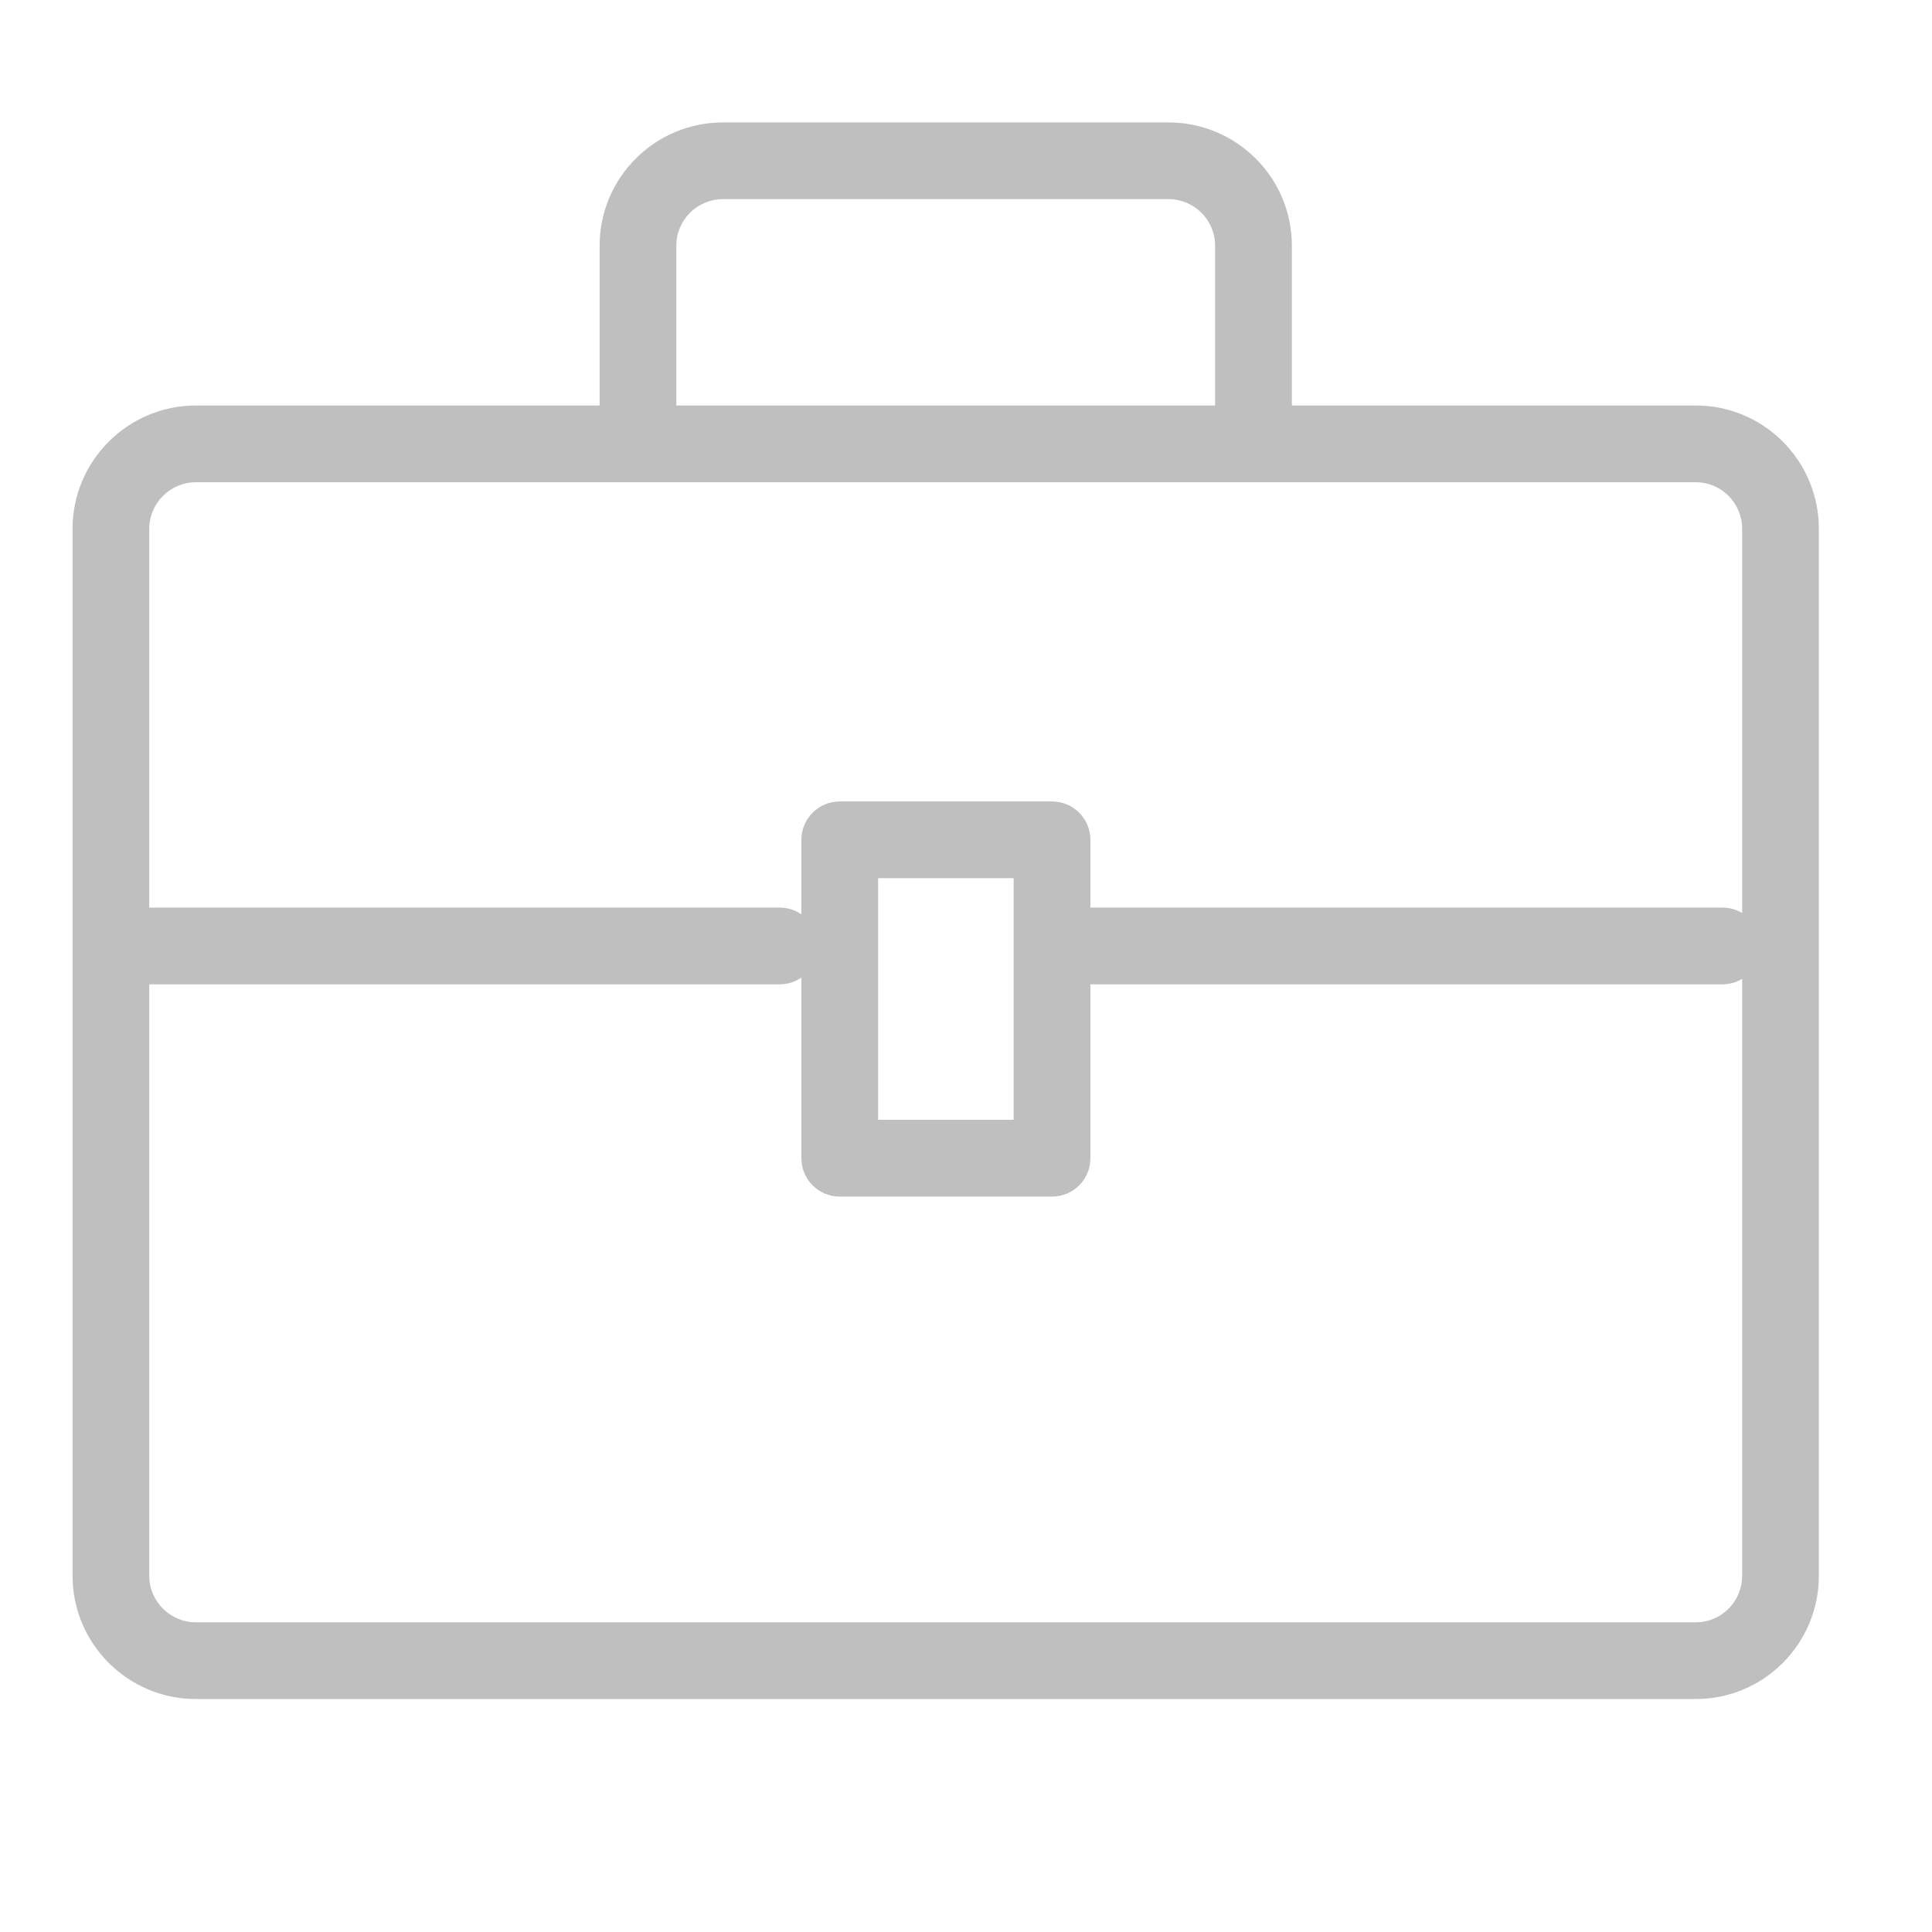
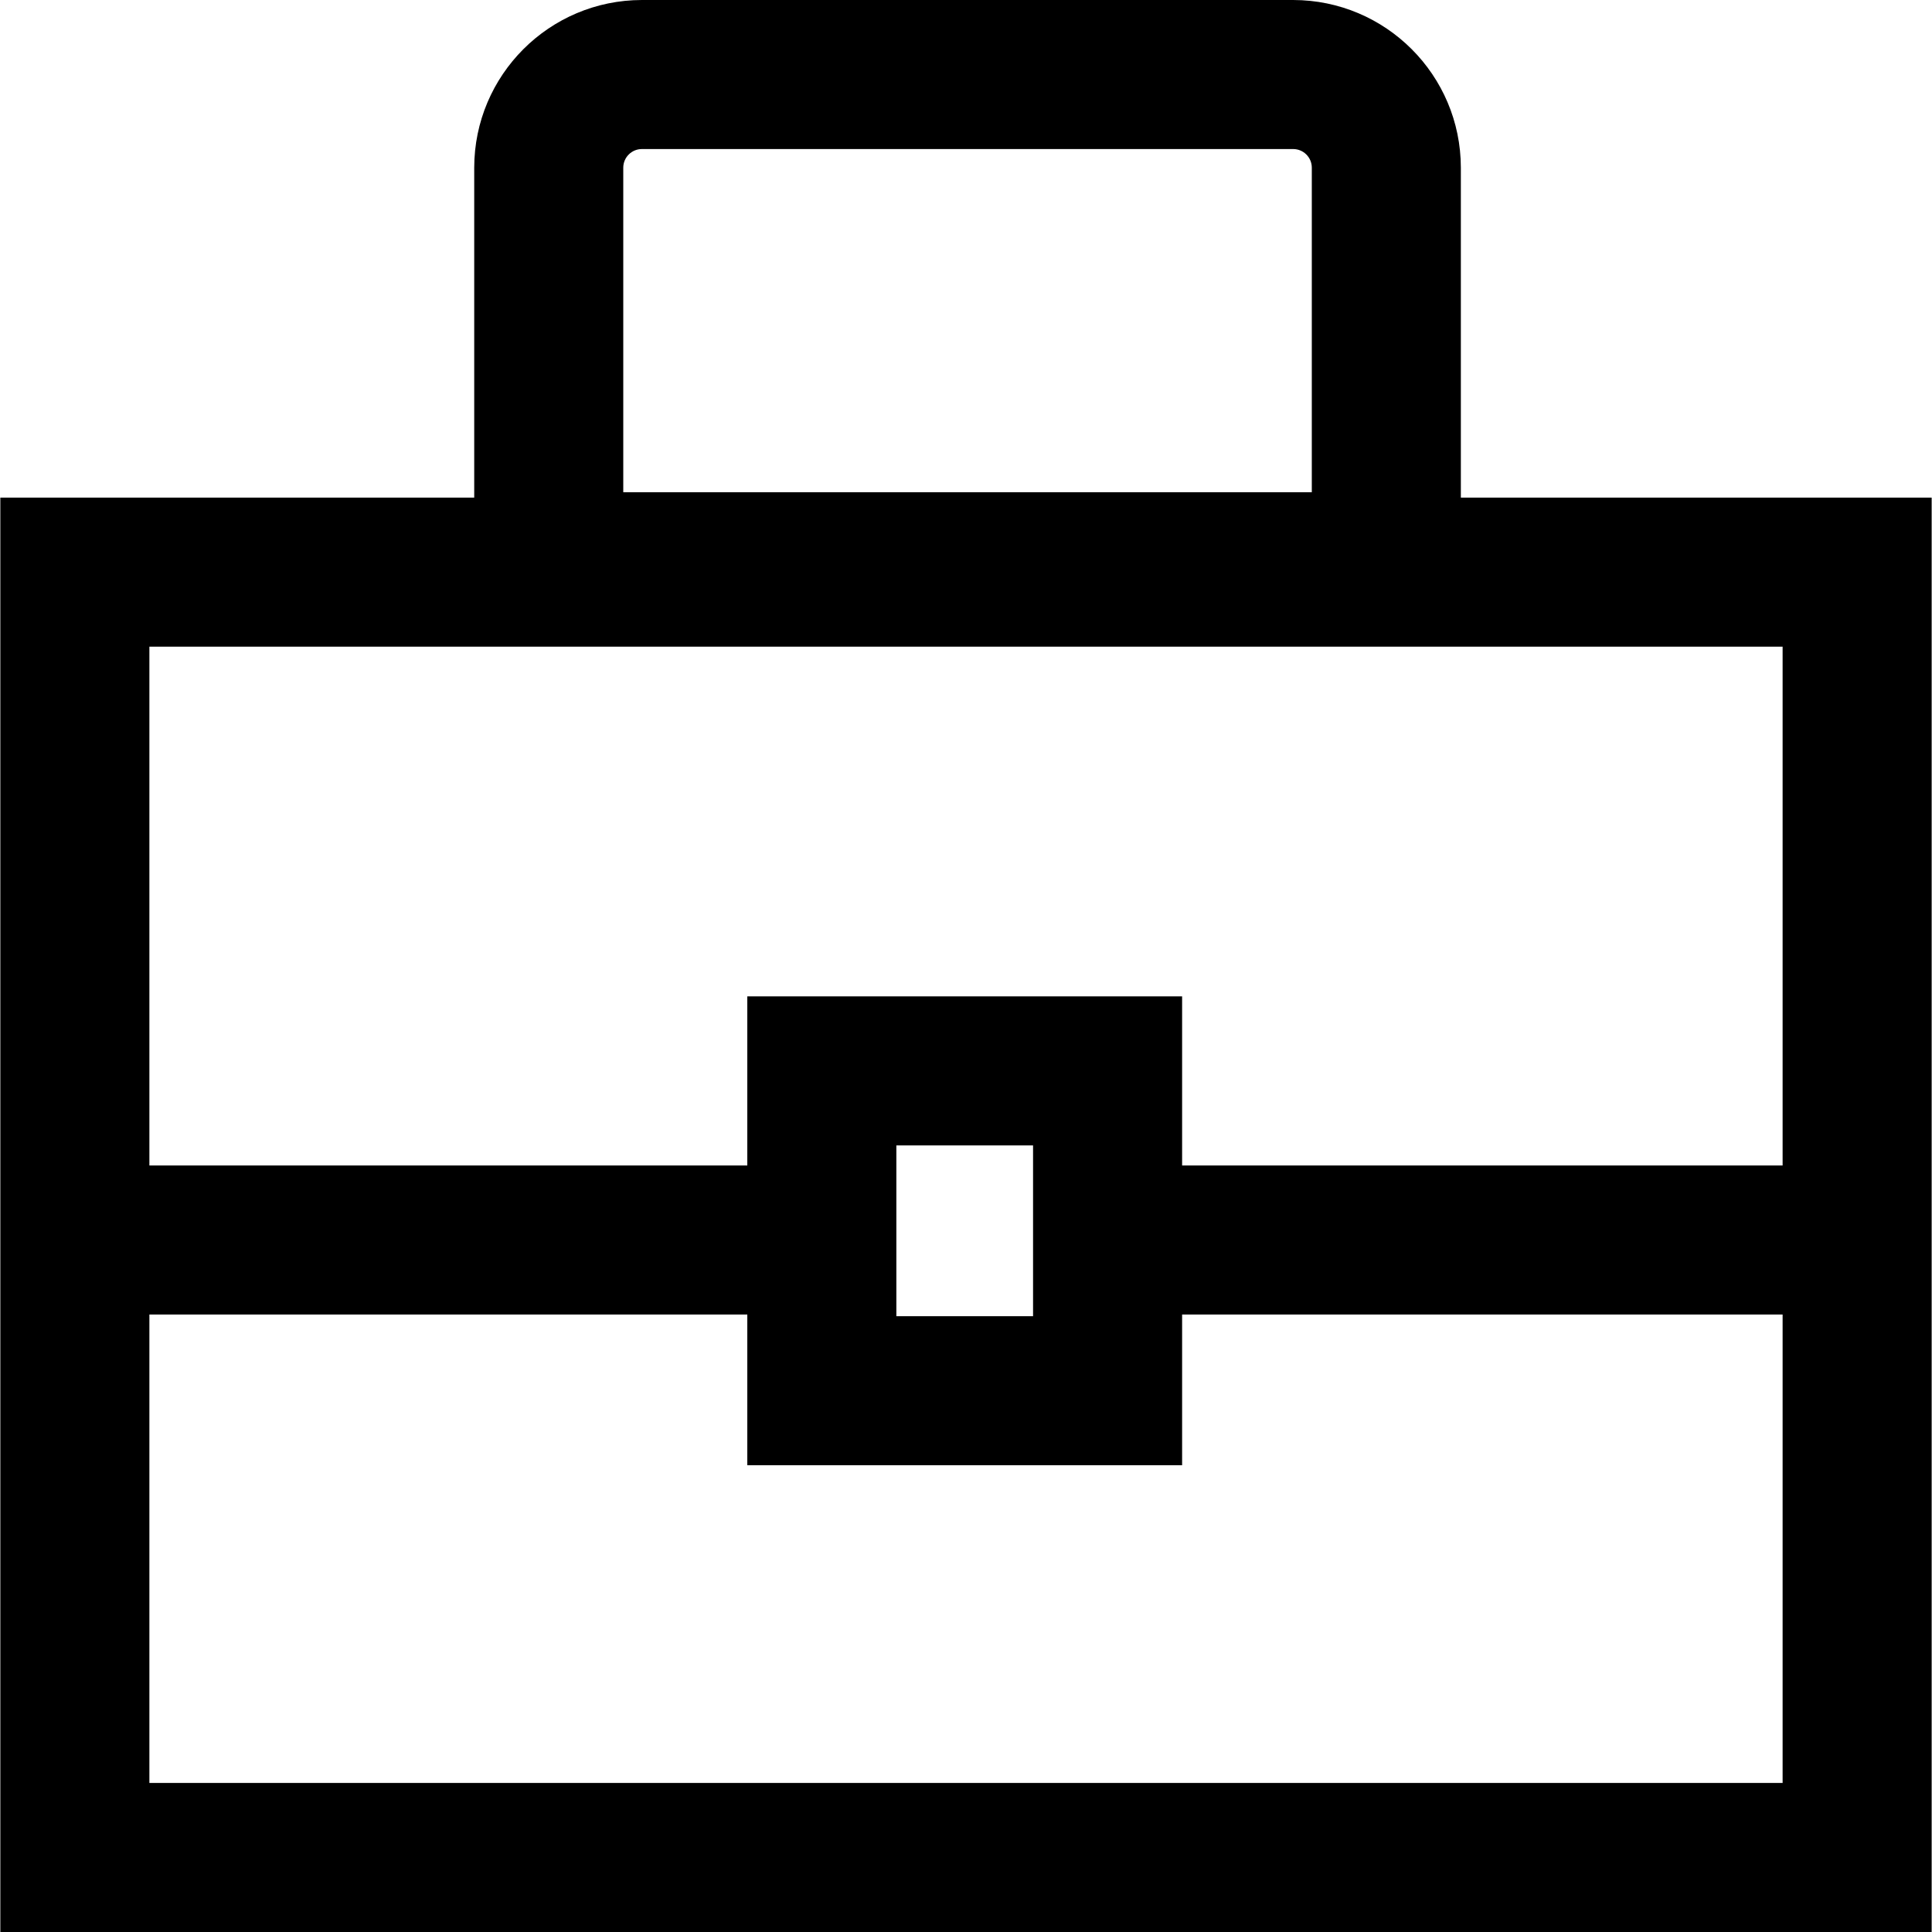
- <svg xmlns="http://www.w3.org/2000/svg" t="1553828490559" class="icon" style="" viewBox="0 0 1024 1024" version="1.1" p-id="1684" width="200" height="200">
+ <svg xmlns="http://www.w3.org/2000/svg" t="1660212563661" class="icon" viewBox="0 0 1024 1024" version="1.1" p-id="3580" width="200" height="200">
  <defs>
    <style type="text/css" />
  </defs>
-   <path d="M898.832 900.518 103.817 900.518c-36.003 0-65.364-29.286-65.364-65.314l0-554.949c0-36.042 29.362-65.327 65.364-65.327l795.016 0c36.003 0 65.199 29.285 65.199 65.327l0 554.949C964.031 871.232 934.835 900.518 898.832 900.518L898.832 900.518zM103.817 255.593c-13.576 0-24.712 11.085-24.712 24.663l0 554.949c0 13.576 11.137 24.663 24.712 24.663l795.016 0c13.577 0 24.547-11.086 24.547-24.663l0-554.949c0-13.577-10.971-24.663-24.547-24.663L103.817 255.593 103.817 255.593zM664.346 251.774c-11.161 0-20.332-9.081-20.332-20.332l0-101.279c0-13.576-11.048-24.624-24.7-24.624L383.182 105.54c-13.576 0-24.713 11.047-24.713 24.624l0 101.279c0 11.252-9.042 20.332-20.332 20.332-11.201 0-20.32-9.081-20.32-20.332l0-101.279c0-35.99 29.324-65.276 65.365-65.276l236.133 0c36.067 0 65.403 29.285 65.403 65.276l0 101.279C684.717 242.694 675.636 251.774 664.346 251.774L664.346 251.774zM413.233 521.726 75.694 521.726c-11.163 0-20.333-9.118-20.333-20.357 0-11.252 9.17-20.332 20.333-20.332l337.539 0c11.278 0 20.32 9.081 20.32 20.332C433.553 512.608 424.511 521.726 413.233 521.726L413.233 521.726zM912.894 521.726 575.368 521.726c-11.213 0-20.332-9.118-20.332-20.357 0-11.252 9.119-20.332 20.332-20.332l337.526 0c11.29 0 20.332 9.081 20.332 20.332C933.226 512.608 924.184 521.726 912.894 521.726L912.894 521.726zM557.563 634.218 445.085 634.218c-11.213 0-20.332-9.08-20.332-20.331l0-168.764c0-11.251 9.119-20.332 20.332-20.332l112.479 0c11.29 0 20.371 9.081 20.371 20.332l0 168.764C577.934 625.138 568.853 634.218 557.563 634.218L557.563 634.218zM465.418 593.515l71.828 0L537.245 465.455l-71.828 0L465.418 593.515 465.418 593.515z" p-id="1685" fill="#bfbfbf" />
+   <path d="M1023.821 1024H0.179V263.746h1023.642zM79.178 945.001h865.644V342.745H79.178z" p-id="3581" />
+   <path d="M774.283 339.893H251.346V88.874a88.973 88.973 0 0 1 88.874-88.874h345.189a88.973 88.973 0 0 1 88.874 88.874z m-443.937-78.999h364.938V88.874a9.875 9.875 0 0 0-9.875-9.875H340.22a9.875 9.875 0 0 0-9.875 9.875zM39.678 617.735h359.902v78.999H39.678zM623.308 617.735h361.013v78.999H623.308z" p-id="3582" />
+   <path d="M626.542 776.61h-230.455V528.096h230.455z m-151.456-78.999h72.457v-90.516h-72.457z" p-id="3583" />
</svg>
